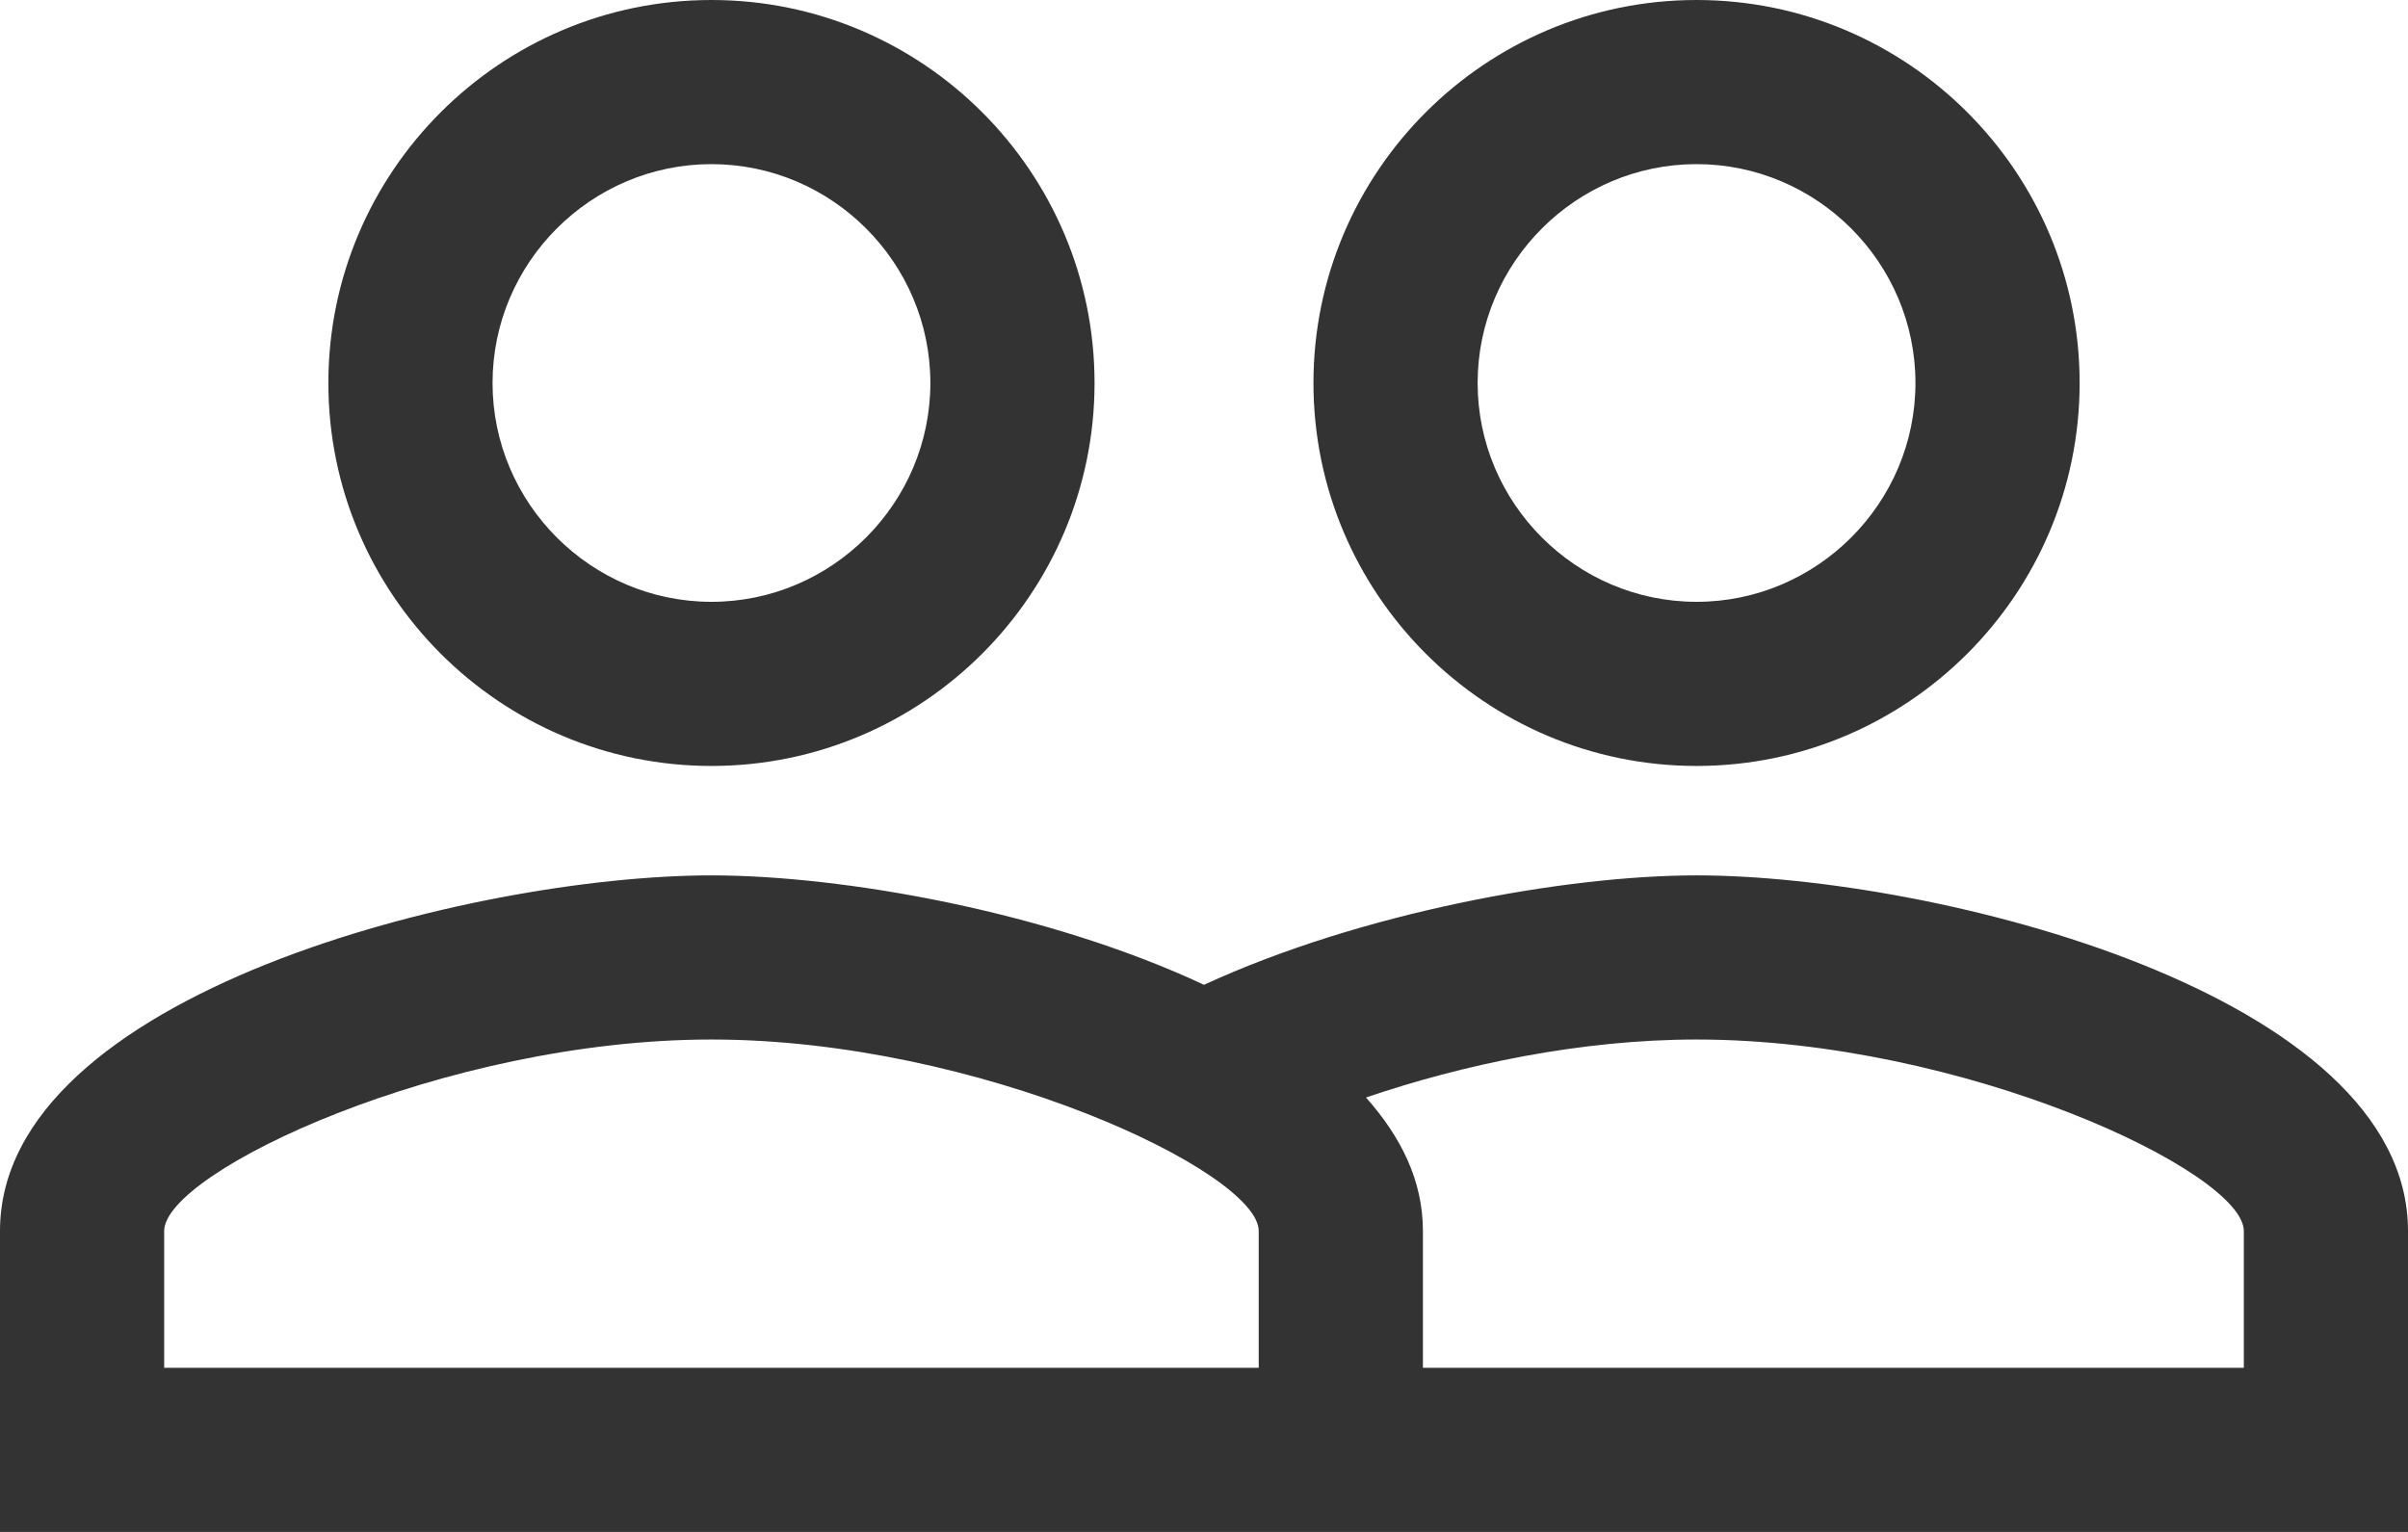
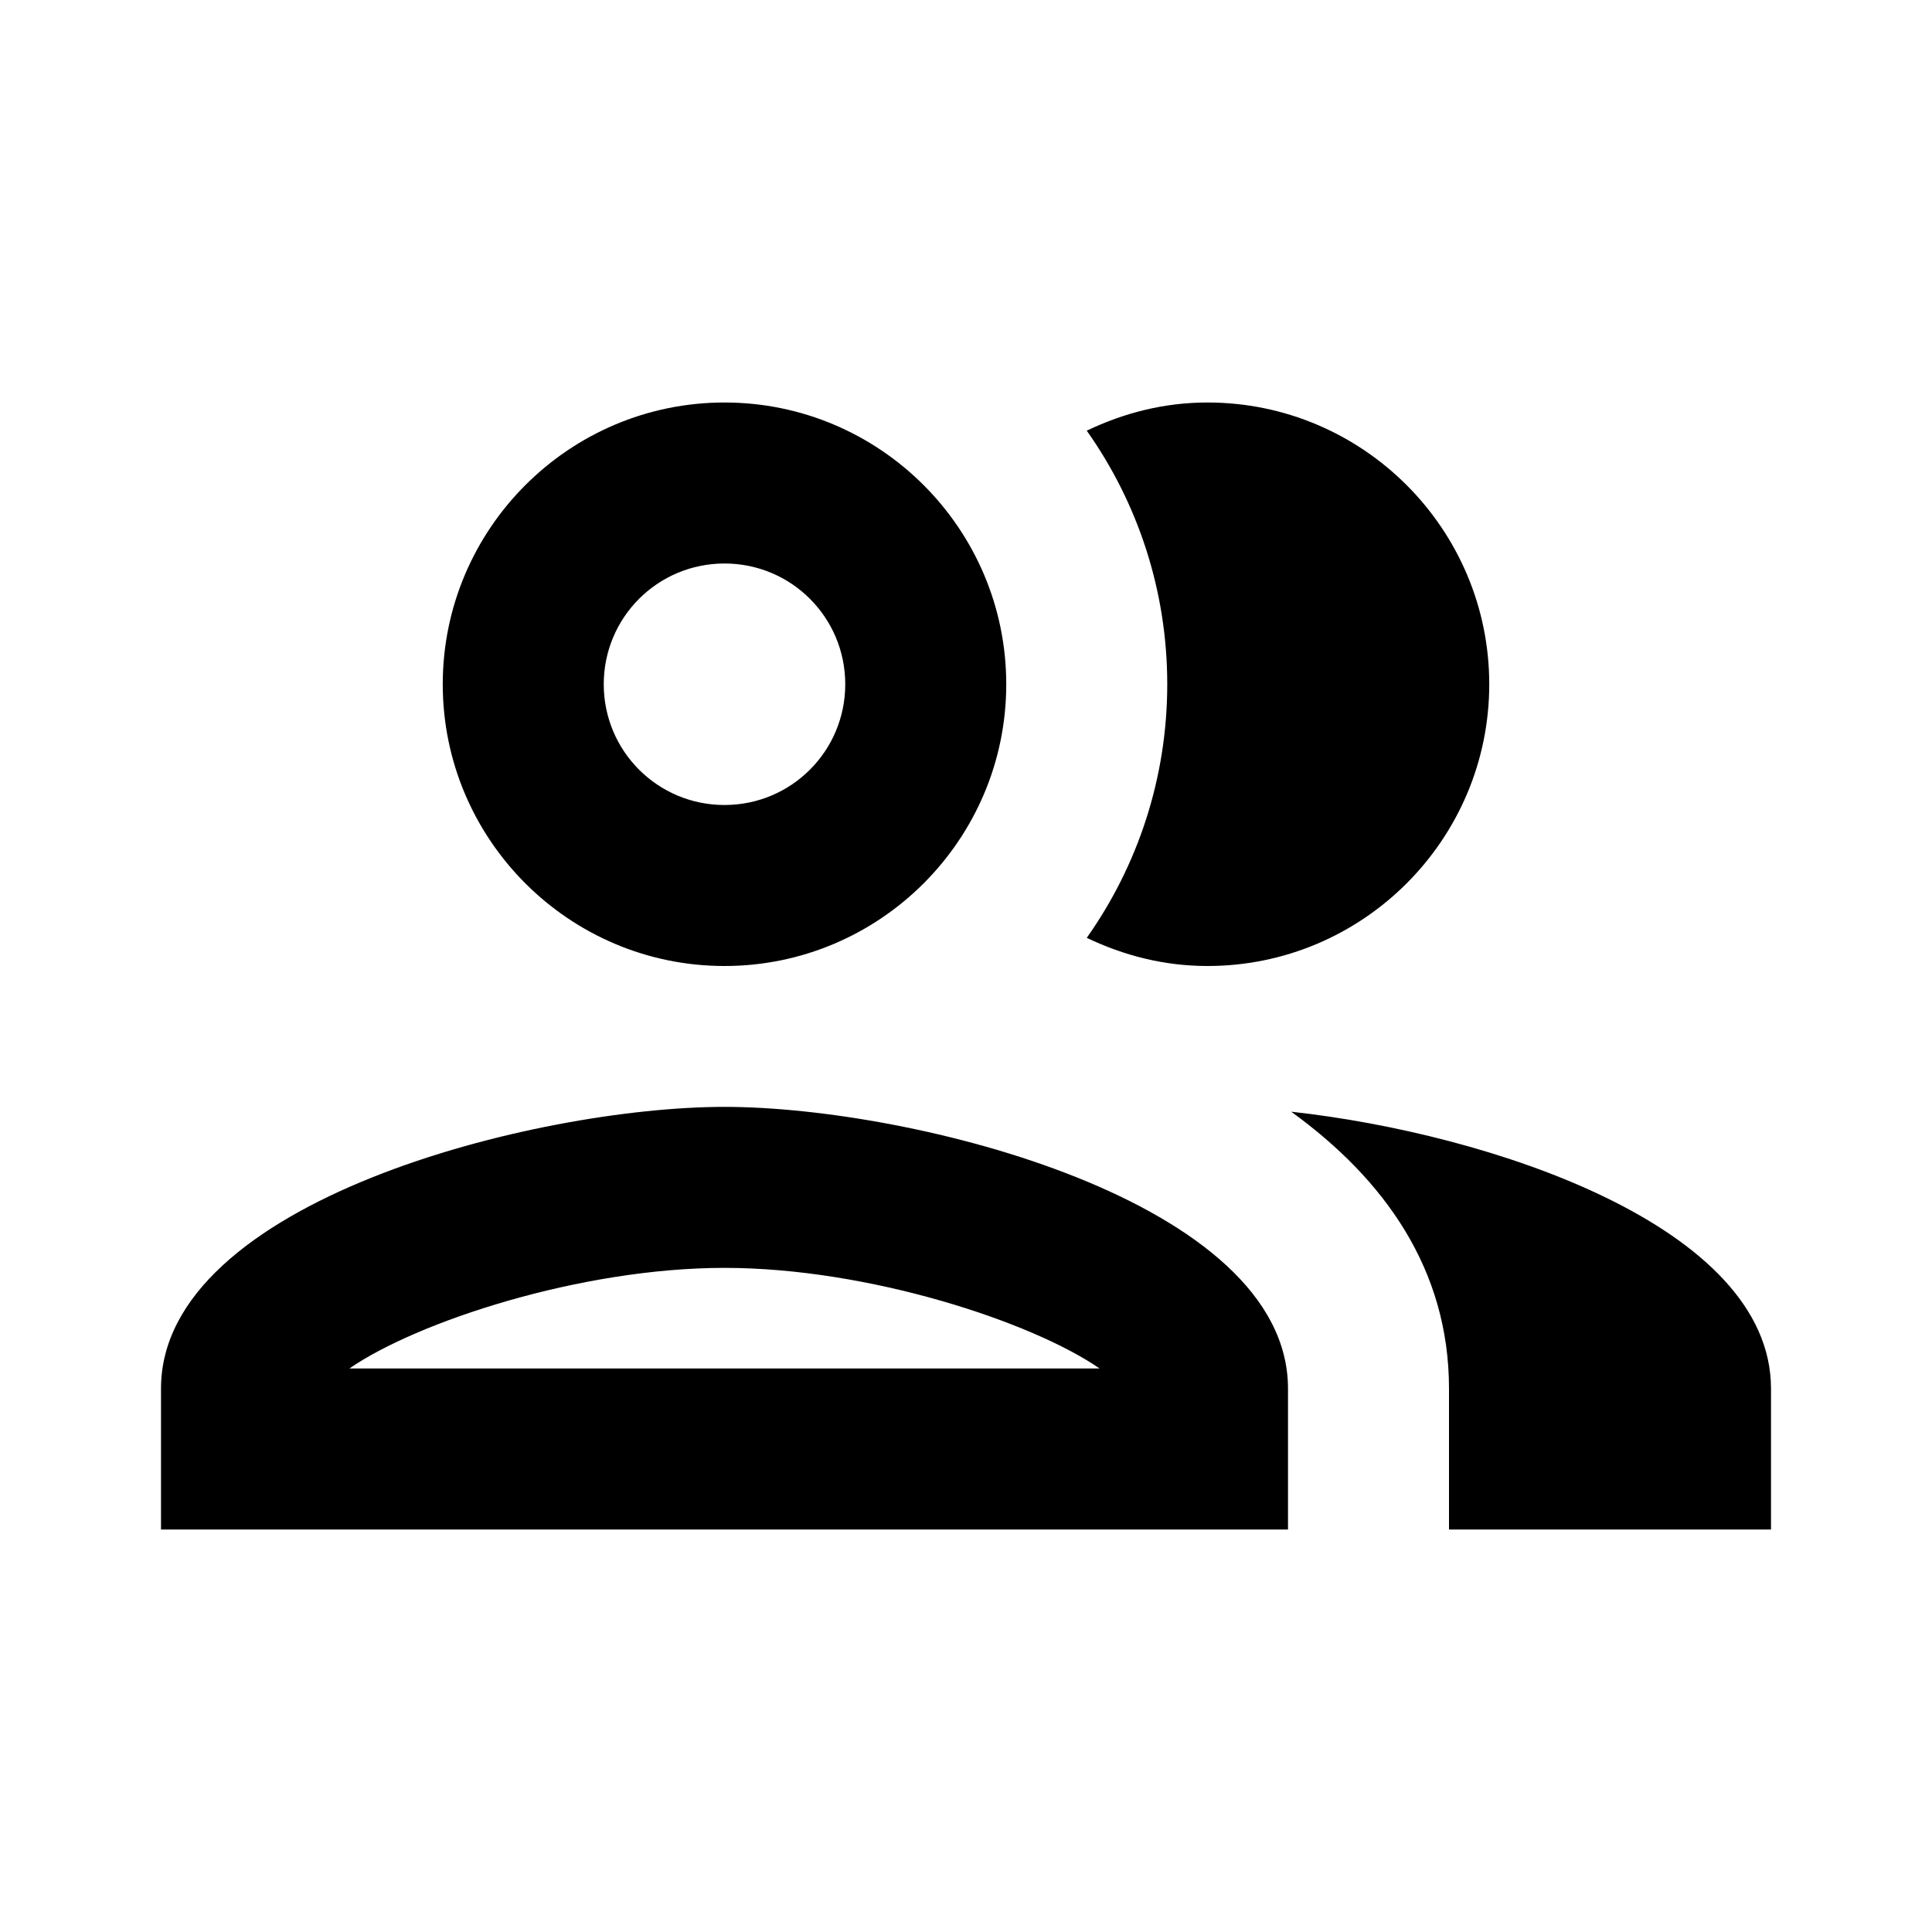
- <svg xmlns="http://www.w3.org/2000/svg" width="22" height="14" viewBox="0 0 22 14" fill="none">
-   <path d="M15.5 8C14.3 8 12.43 8.34 11 9C9.57 8.33 7.7 8 6.5 8C4.33 8 0 9.08 0 11.25V14H22V11.25C22 9.08 17.67 8 15.5 8ZM11.5 12.5H1.5V11.25C1.5 10.71 4.06 9.5 6.5 9.5C8.94 9.5 11.5 10.71 11.5 11.25V12.5ZM20.5 12.5H13V11.25C13 10.79 12.8 10.39 12.48 10.03C13.36 9.73 14.44 9.5 15.5 9.5C17.94 9.5 20.5 10.71 20.5 11.25V12.5ZM6.5 7C8.43 7 10 5.43 10 3.5C10 1.57 8.43 0 6.5 0C4.57 0 3 1.57 3 3.5C3 5.43 4.57 7 6.5 7ZM6.5 1.5C7.6 1.5 8.5 2.4 8.5 3.5C8.5 4.6 7.6 5.5 6.5 5.5C5.4 5.5 4.5 4.6 4.5 3.5C4.5 2.4 5.4 1.5 6.5 1.5ZM15.5 7C17.43 7 19 5.43 19 3.5C19 1.57 17.43 0 15.5 0C13.57 0 12 1.57 12 3.5C12 5.43 13.57 7 15.5 7ZM15.5 1.5C16.6 1.5 17.5 2.4 17.5 3.5C17.5 4.6 16.6 5.5 15.5 5.5C14.4 5.5 13.5 4.6 13.5 3.5C13.5 2.4 14.4 1.5 15.5 1.5Z" fill="#333333" />
+ <svg xmlns="http://www.w3.org/2000/svg" height="24" width="24">
+   <path d="M9 13.75c-2.34 0-7 1.17-7 3.5V19h14v-1.75c0-2.33-4.66-3.5-7-3.5zM4.34 17c.84-.58 2.87-1.25 4.66-1.25s3.82.67 4.66 1.25H4.34zM9 12c1.93 0 3.5-1.57 3.5-3.5S10.93 5 9 5 5.5 6.57 5.5 8.5 7.07 12 9 12zm0-5c.83 0 1.5.67 1.5 1.5S9.83 10 9 10s-1.5-.67-1.5-1.5S8.17 7 9 7zm7.04 6.81c1.16.84 1.96 1.96 1.96 3.44V19h4v-1.75c0-2.02-3.5-3.17-5.96-3.44zM15 12c1.93 0 3.5-1.57 3.5-3.5S16.93 5 15 5c-.54 0-1.04.13-1.5.35.63.89 1 1.98 1 3.15s-.37 2.26-1 3.15c.46.22.96.35 1.5.35z" />
</svg>
